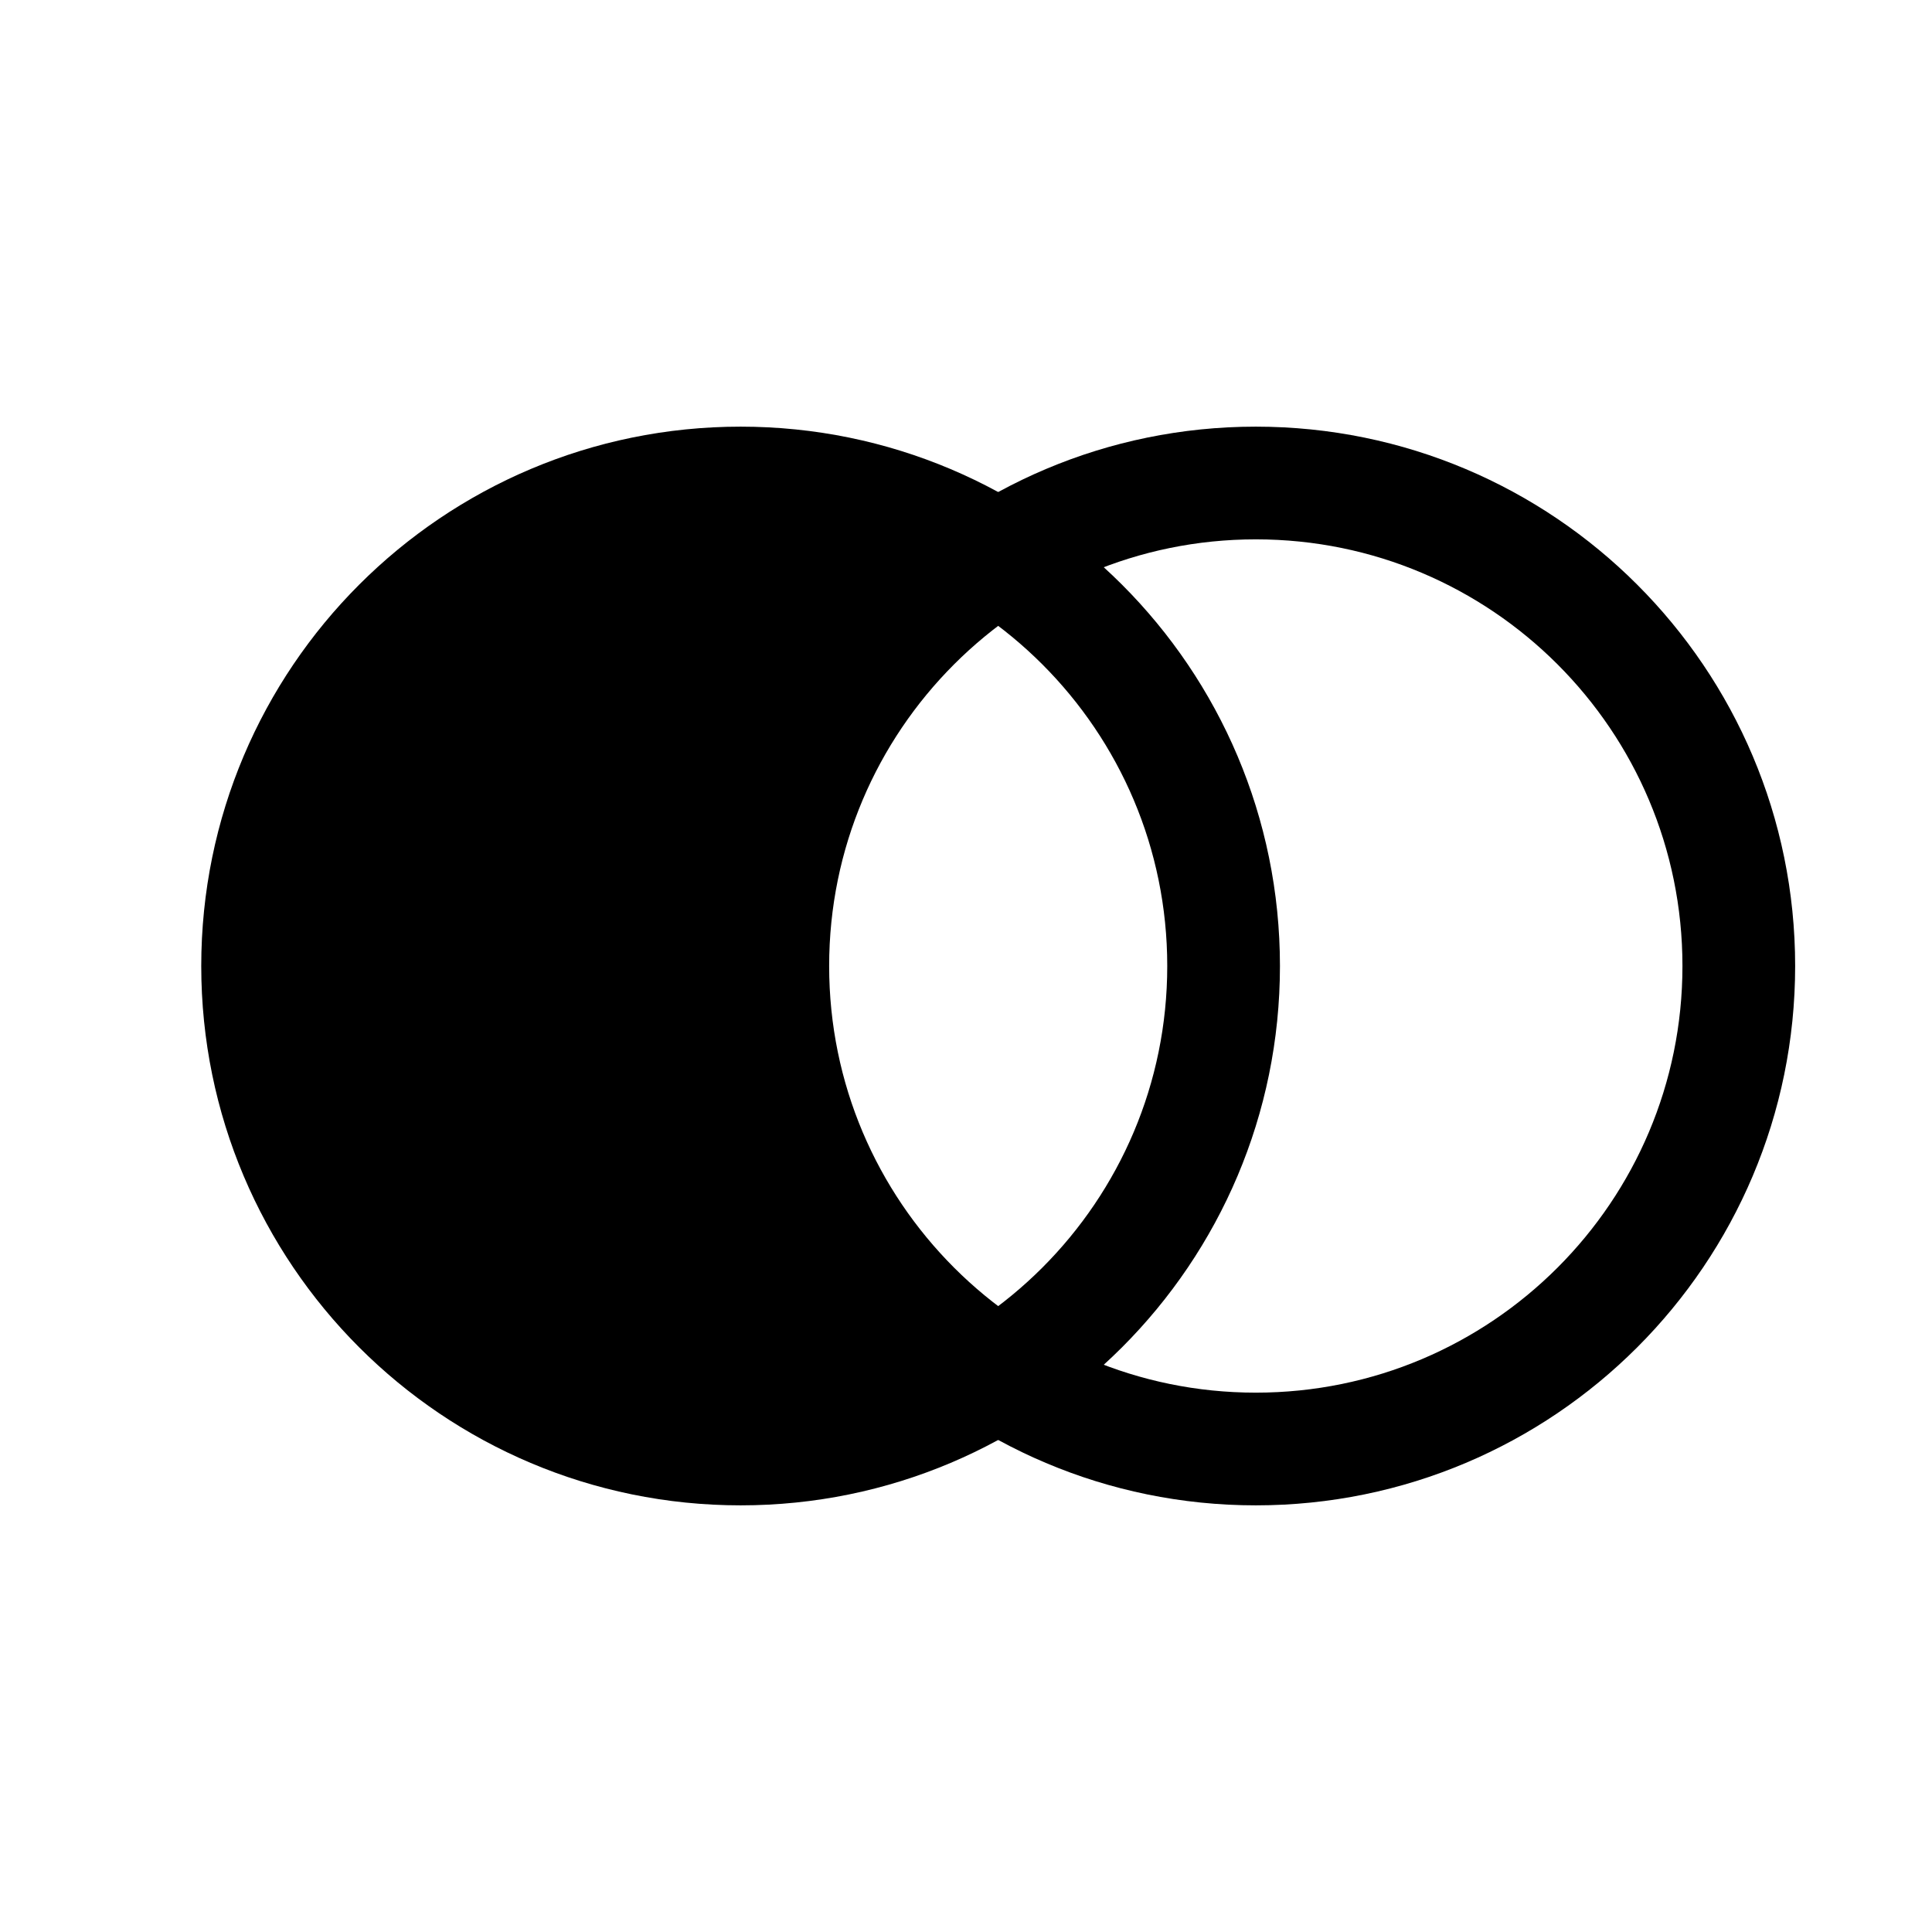
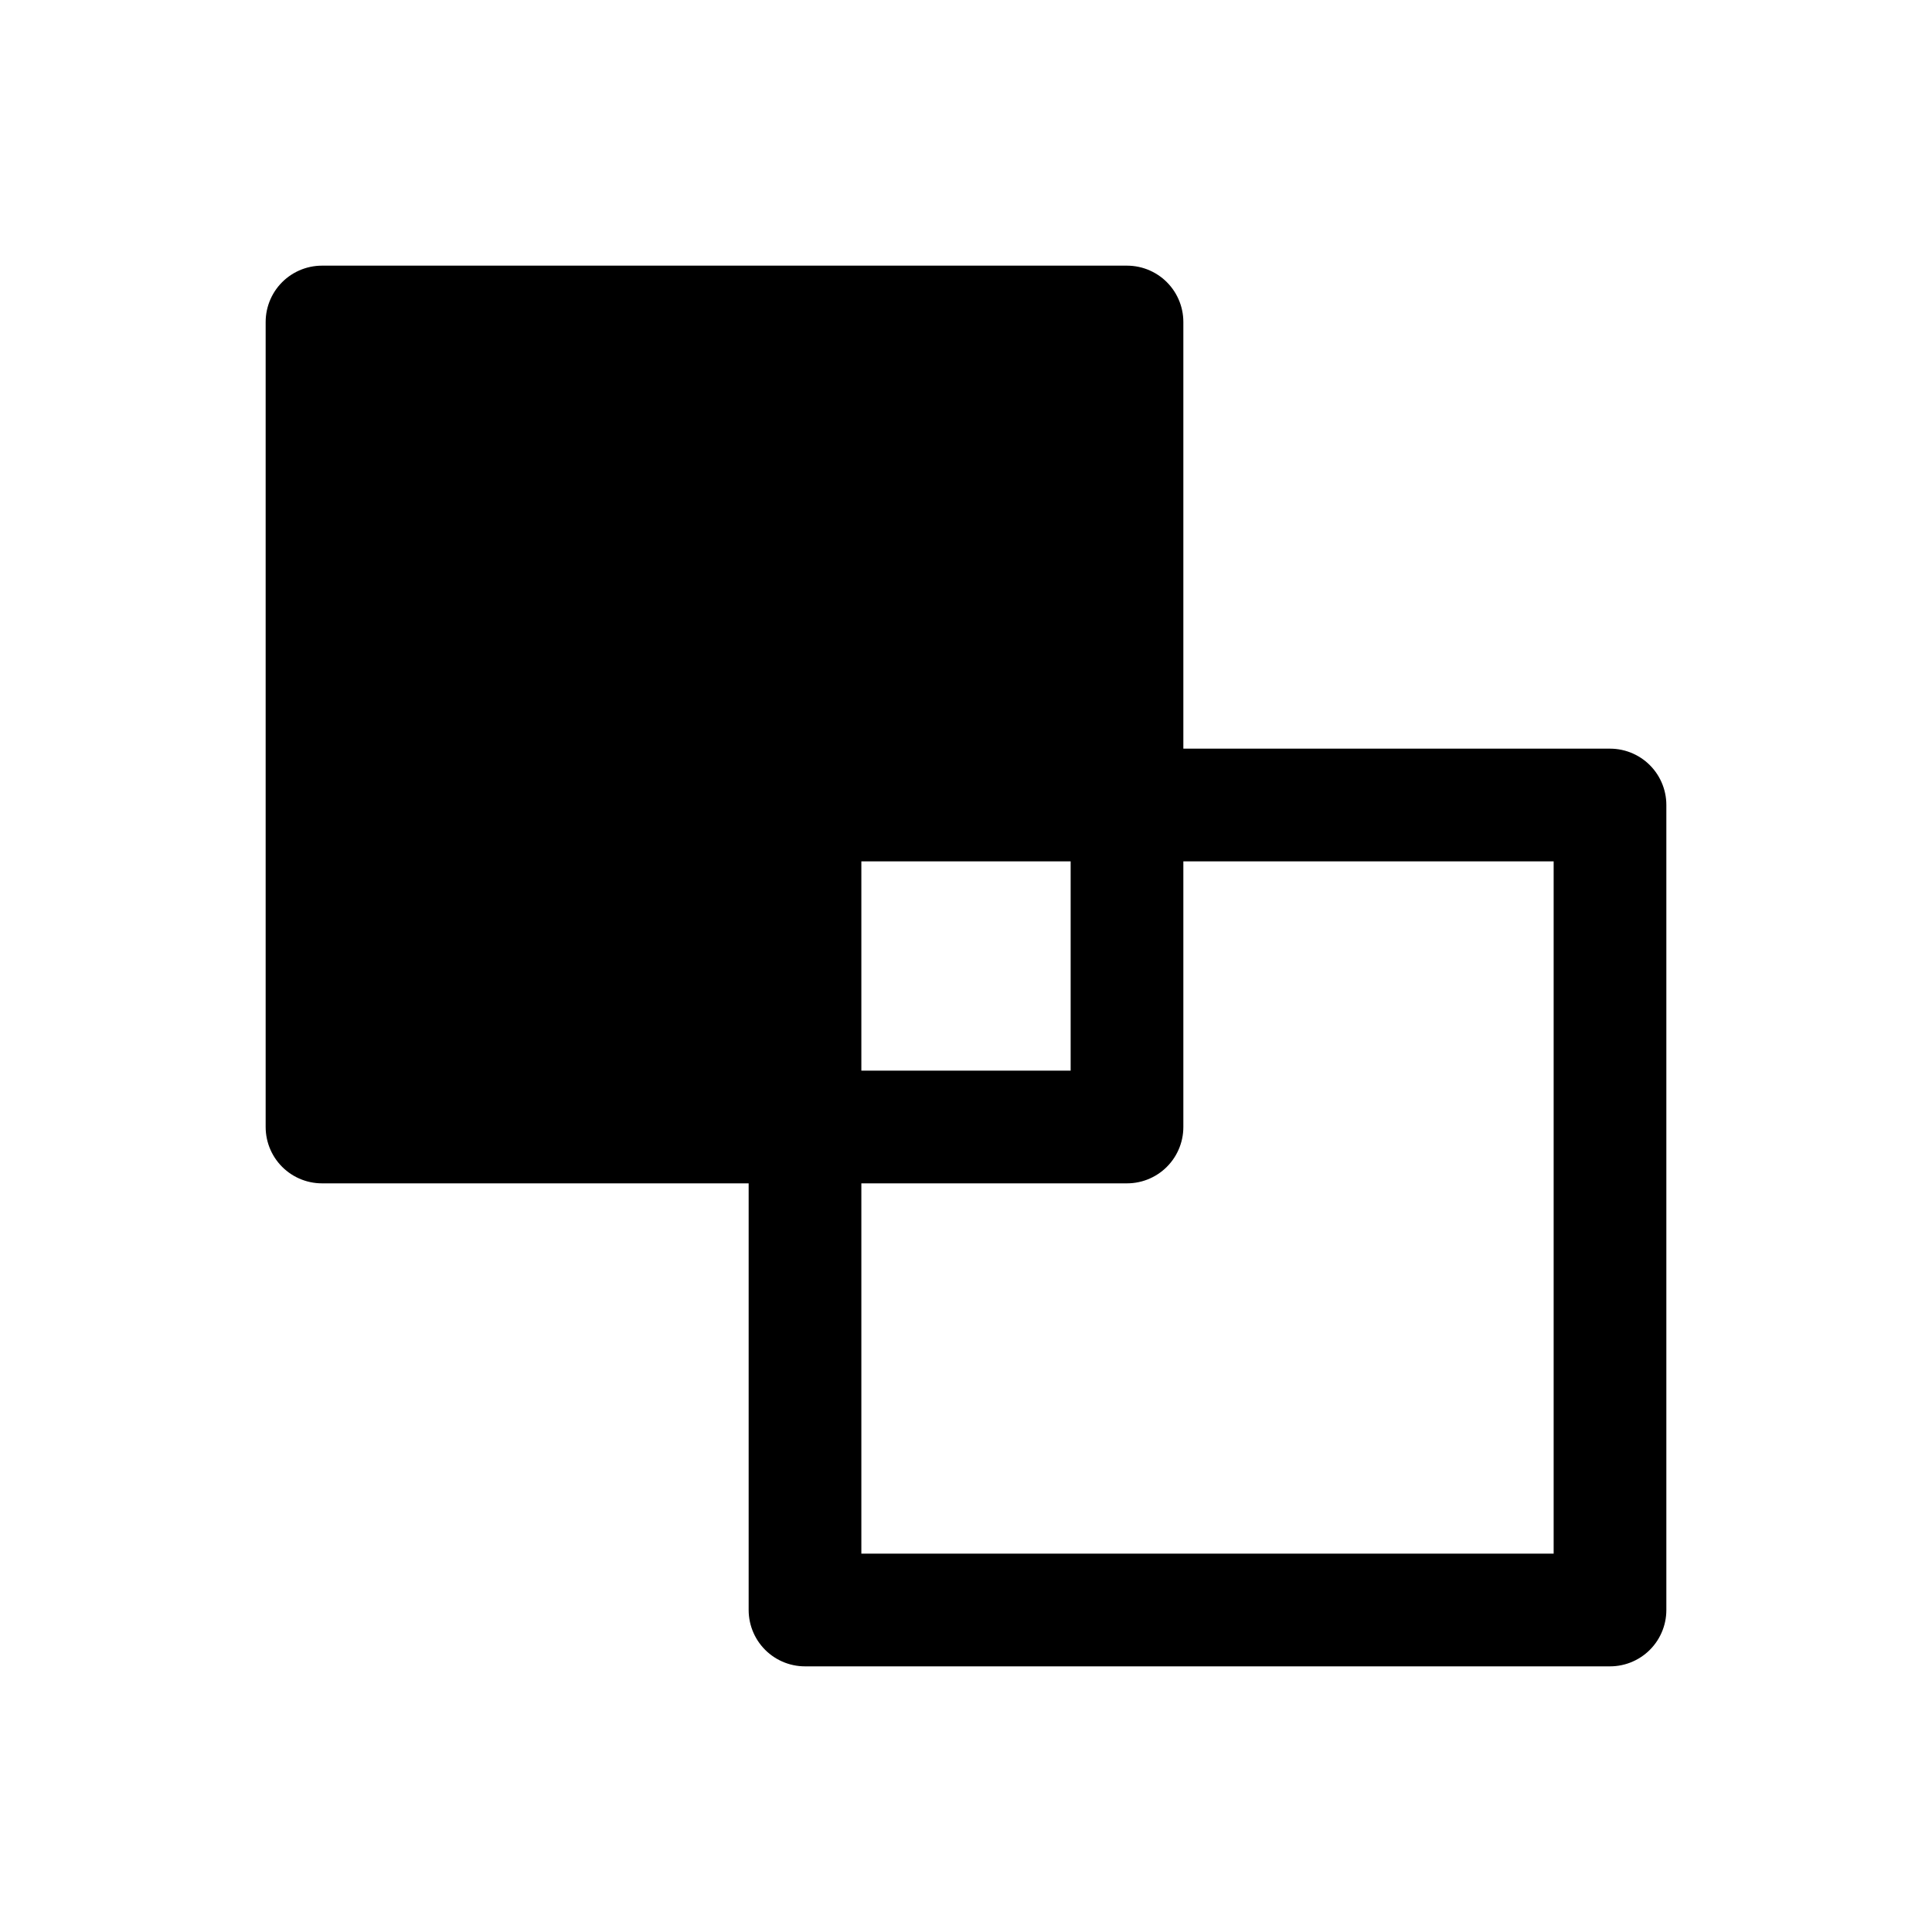
<svg xmlns="http://www.w3.org/2000/svg" viewBox="0 0 24 24" width="24" height="24" fill="none" stroke="currentColor" stroke-width="1.4" stroke-linecap="round" stroke-linejoin="round">
-   <path d="M3.2,12A6,6 0 1,0 15.2,12A6,6 0 1,0 3.2,12Z" />
-   <path d="M9.6,12A6,6 0 1,0 21.6,12A6,6 0 1,0 9.6,12Z" />
-   <path d="M12.4,17.07A6,6 0 1,1 12.4,6.93A6,6 0 0,0 12.4,17.07Z" fill="currentColor" stroke="none" />
+   <path d="M4,4L14,4L14,14L4,14Z" />
+   <path d="M10,10L20,10L20,20L10,20Z" />
+   <path d="M4,4L14,4L14,10L10,10L10,14L4,14Z" fill="currentColor" stroke="none" />
</svg>
